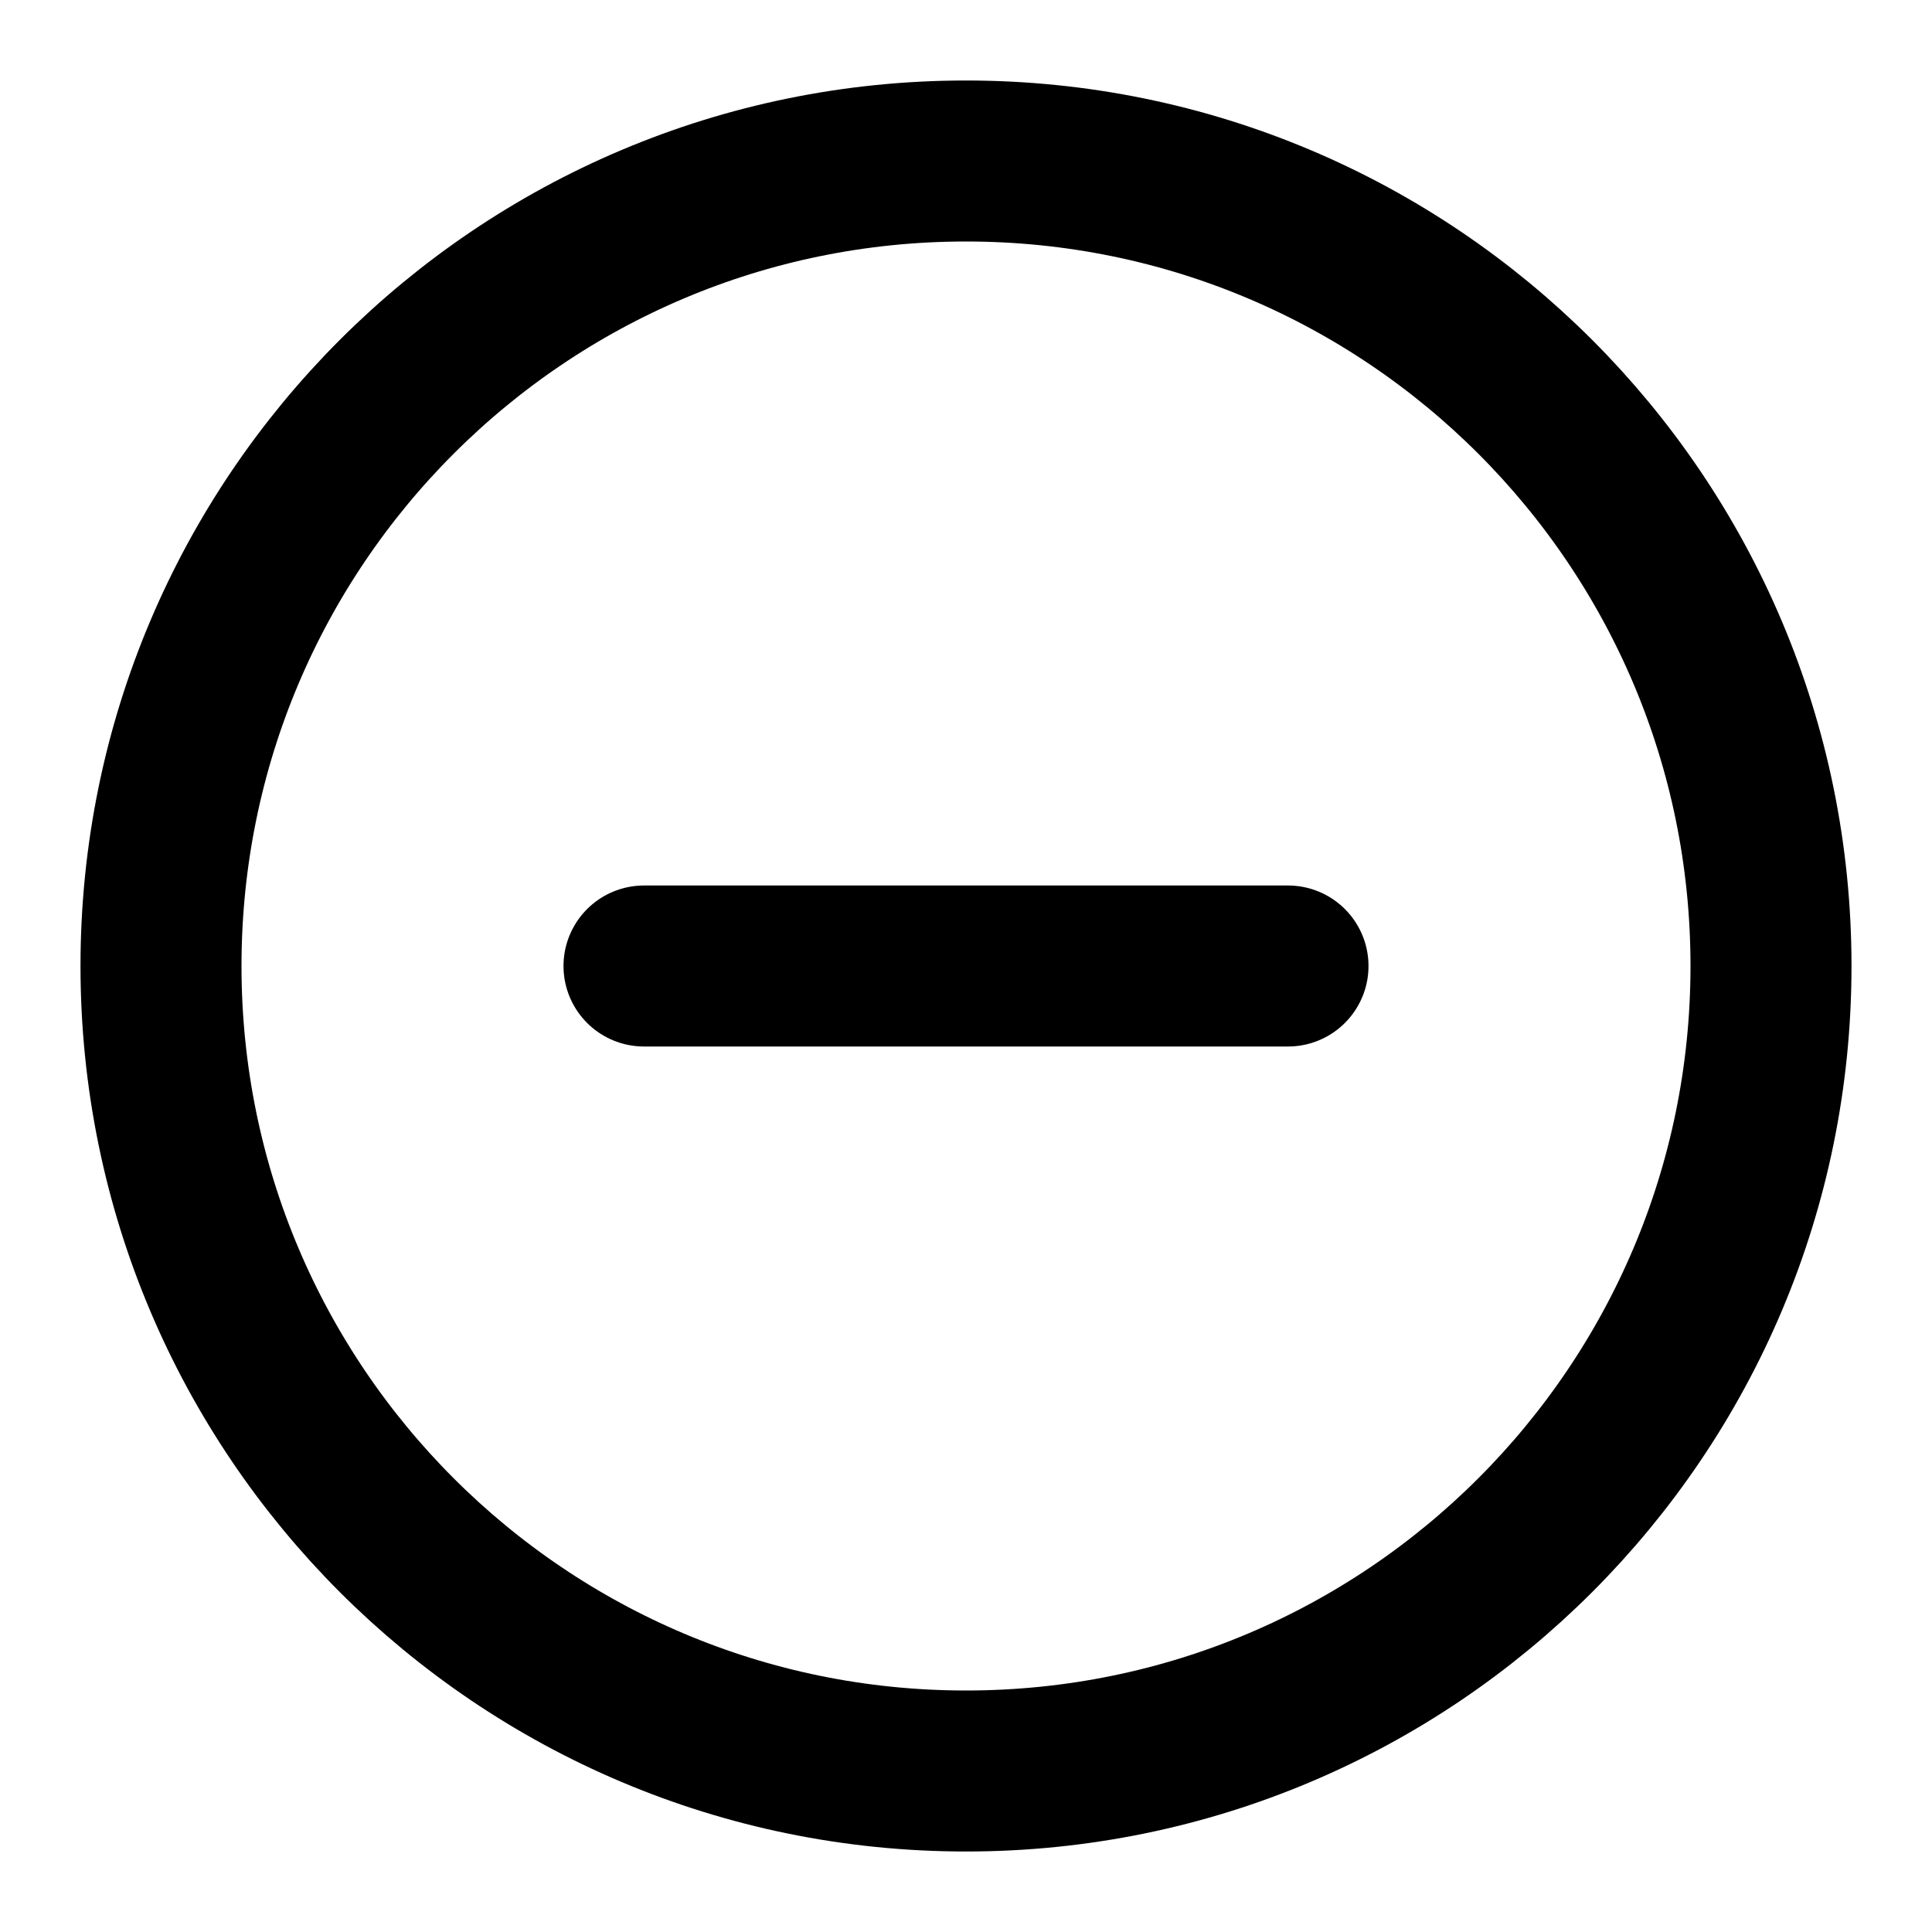
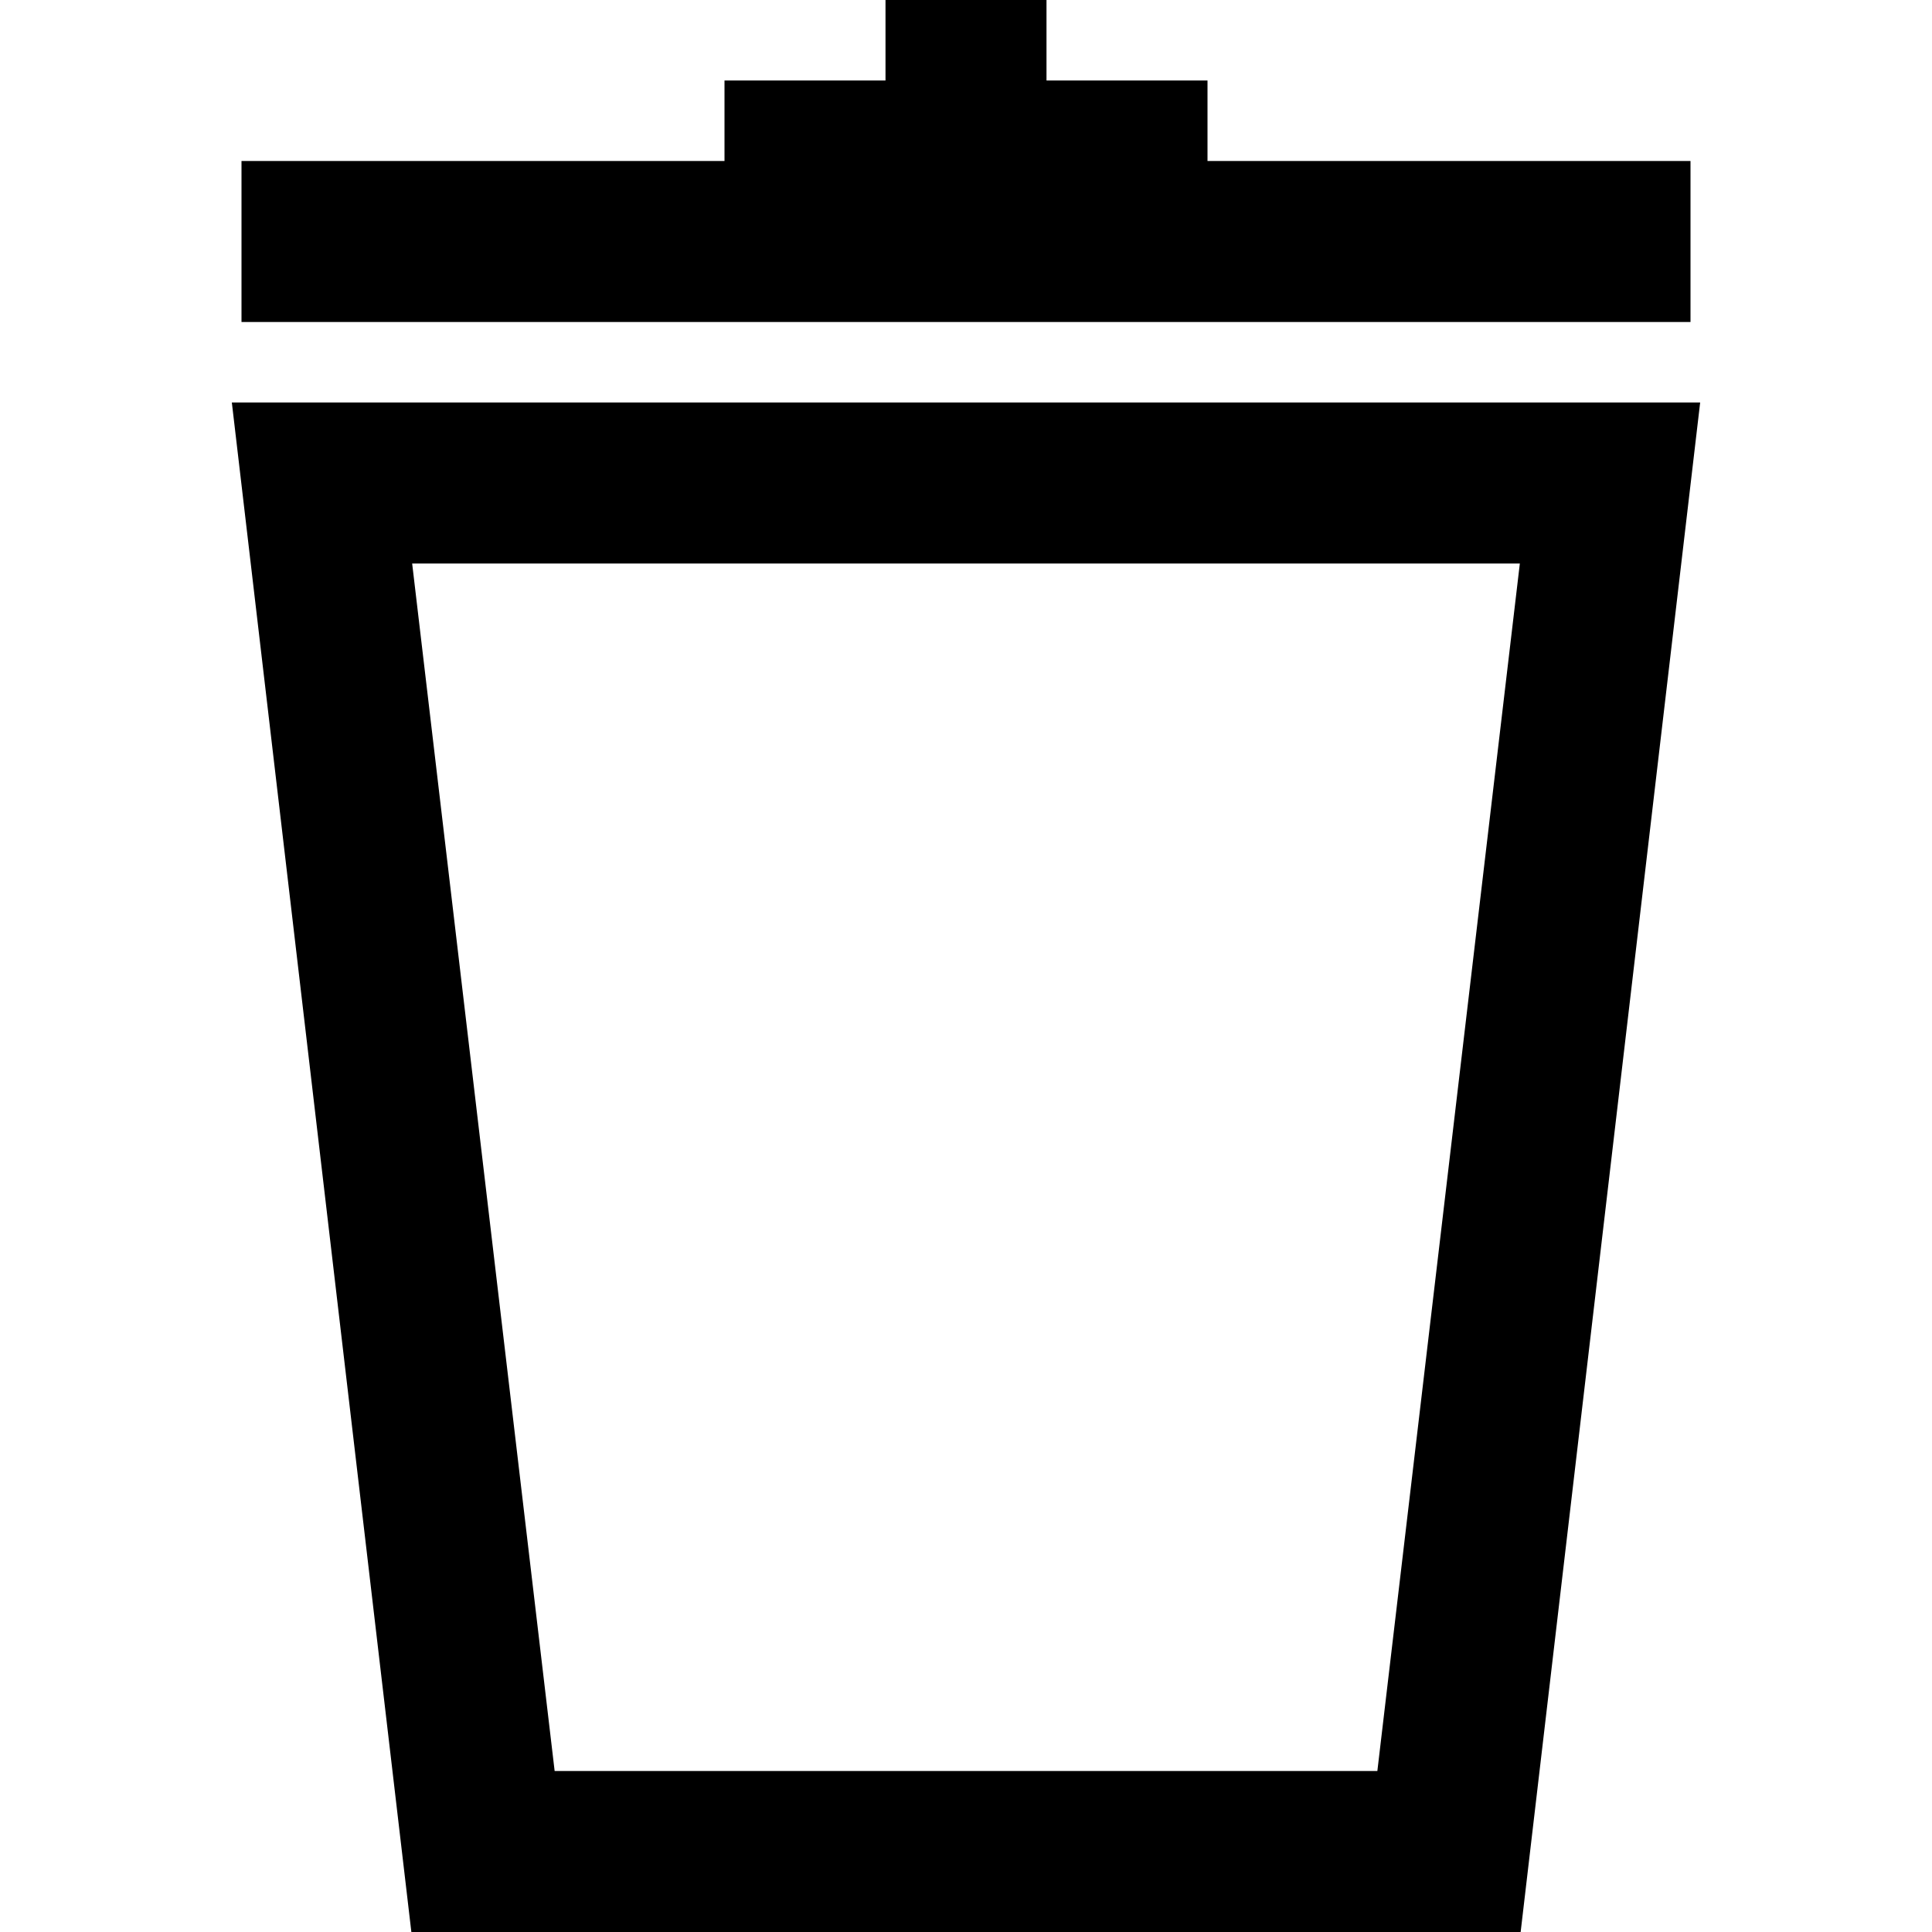
- <svg xmlns="http://www.w3.org/2000/svg" viewBox="0 0 24 24" fill="none" stroke="currentColor" stroke-width="2" stroke-linecap="round" stroke-linejoin="round" class="feather feather-minus-circle">
-   <circle cx="12" cy="12" r="10" />
-   <line x1="8" y1="12" x2="16" y2="12" />
+ <svg xmlns="http://www.w3.org/2000/svg" id="Layer_1" data-name="Layer 1" viewBox="0 0 24 24">
+   <path d="M2.88,5,5.11,24H18.89L21.12,5ZM17.11,22H6.89L5.12,7H18.88Z" />
+   <polygon points="21 2 15 2 15 1 13 1 13 0 11 0 11 1 9 1 9 2 3 2 3 4 21 4 21 2" />
</svg>
